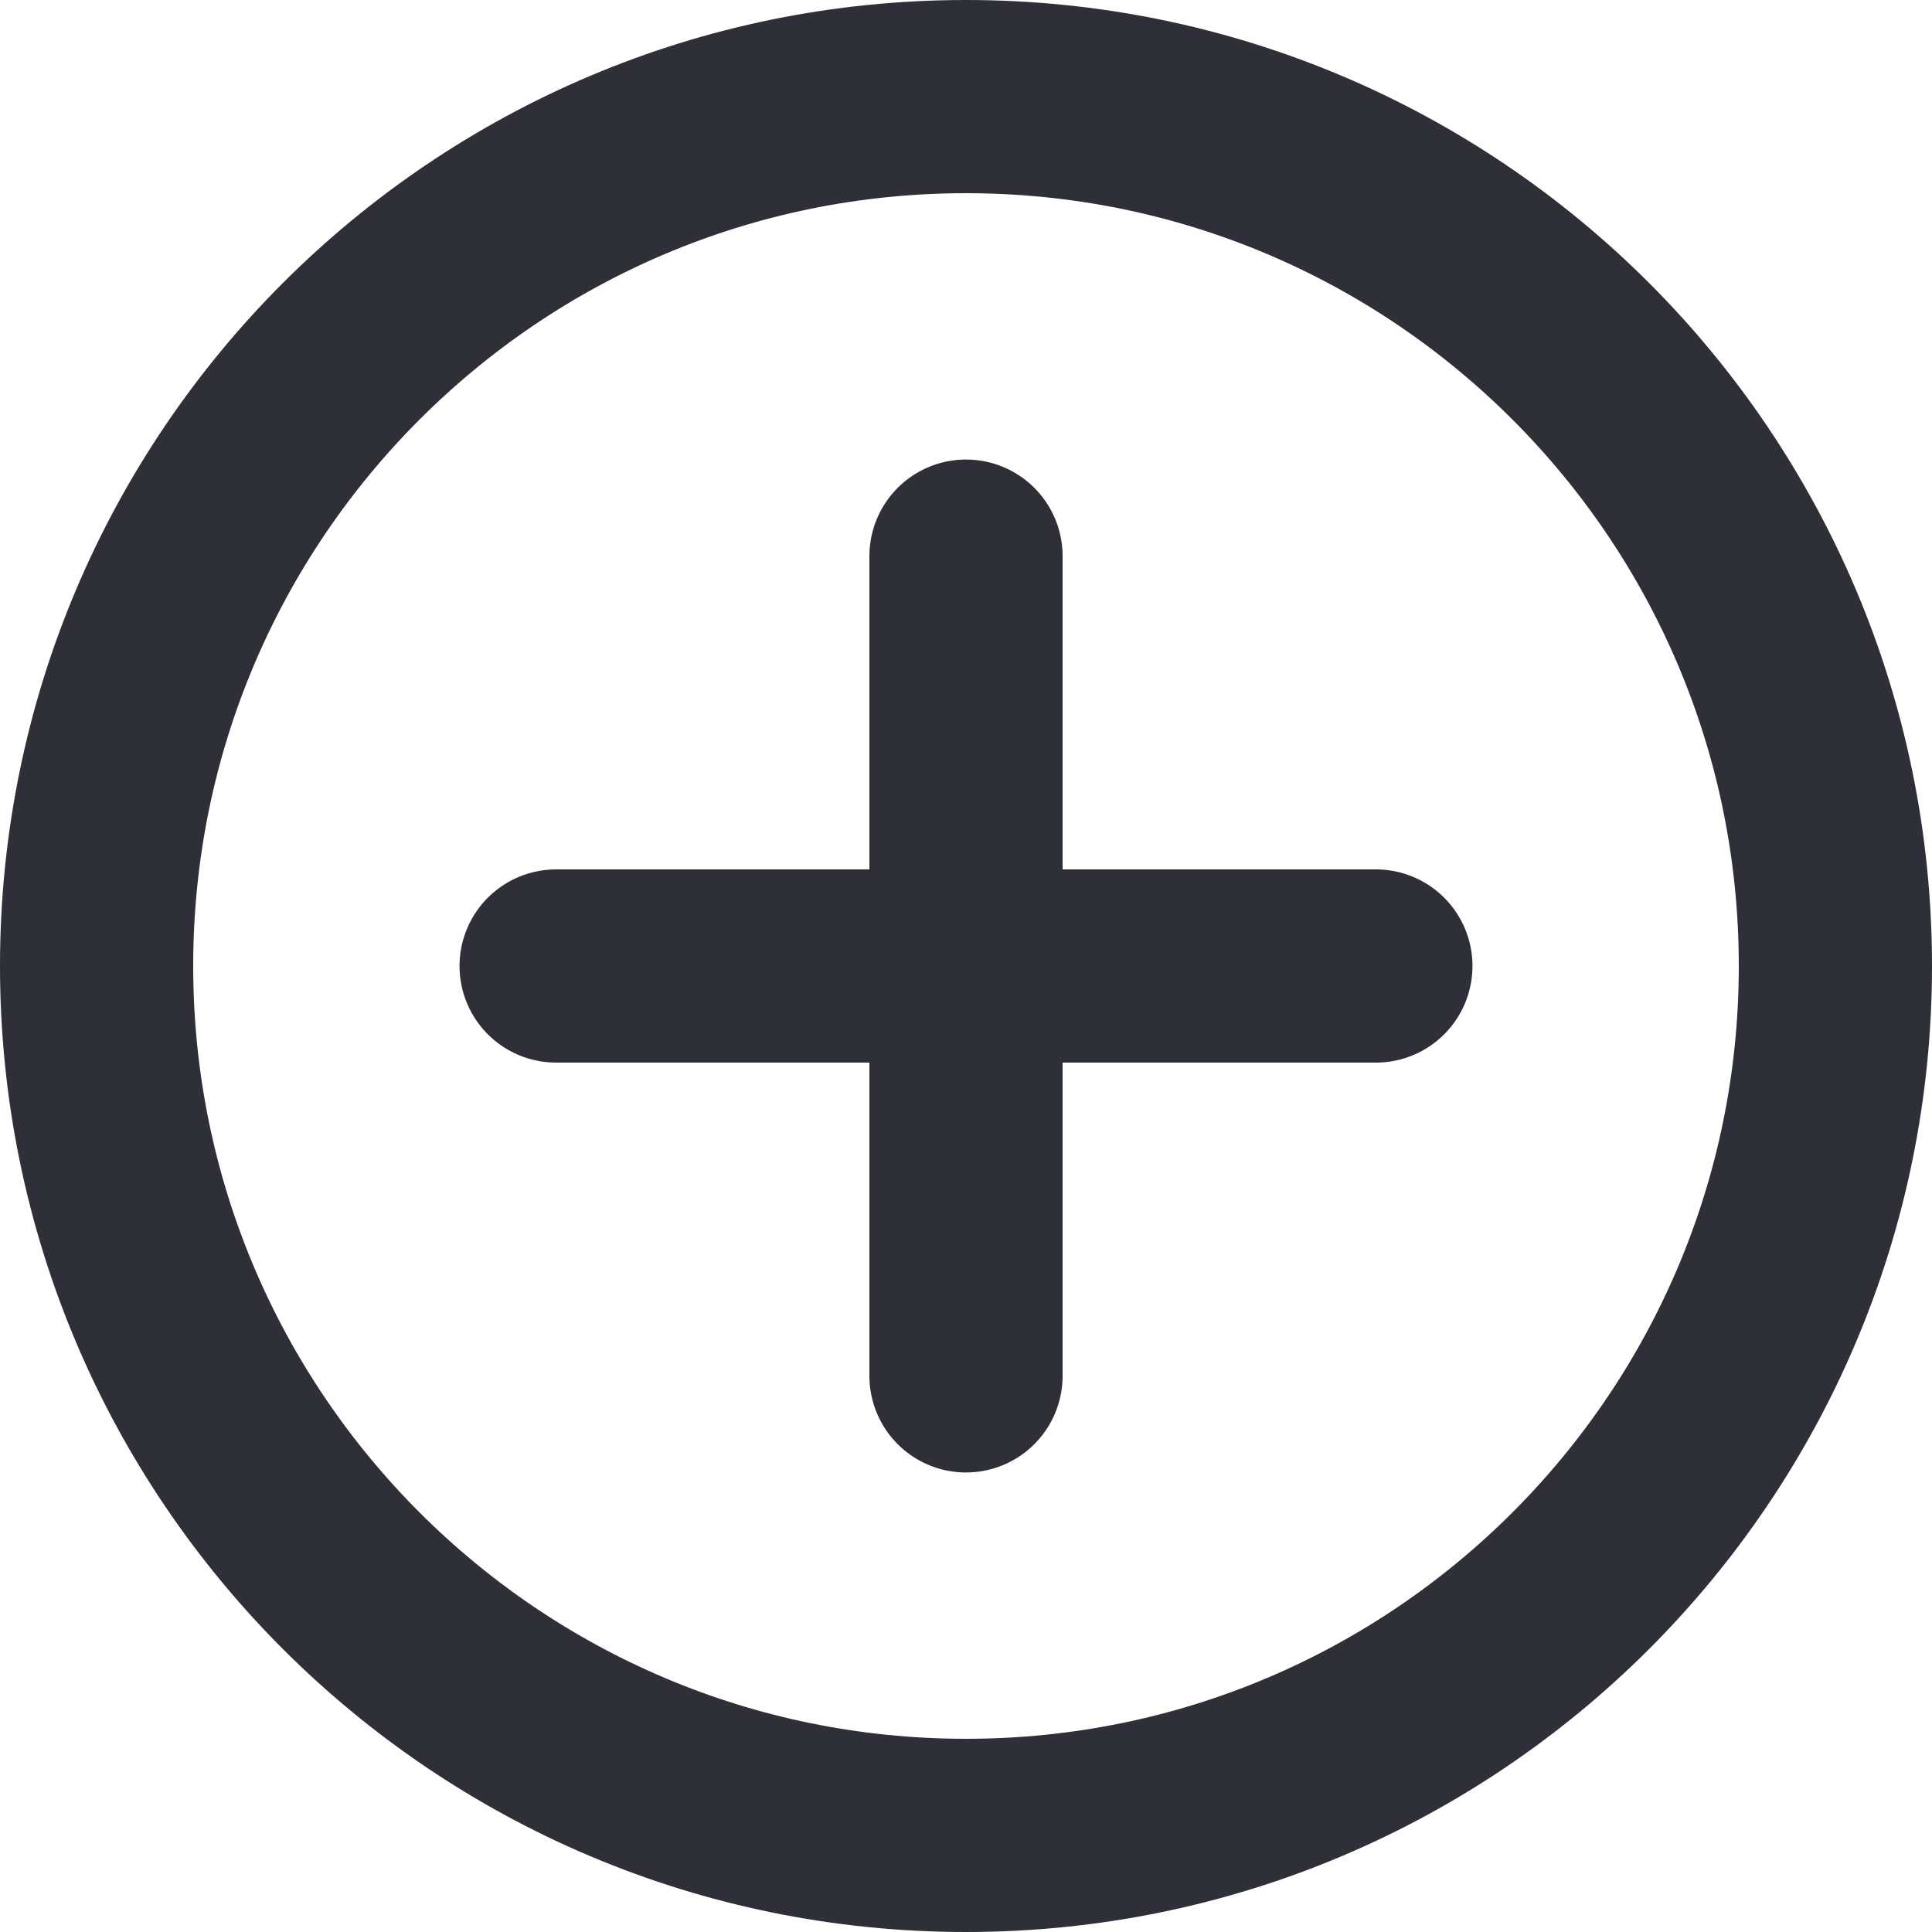
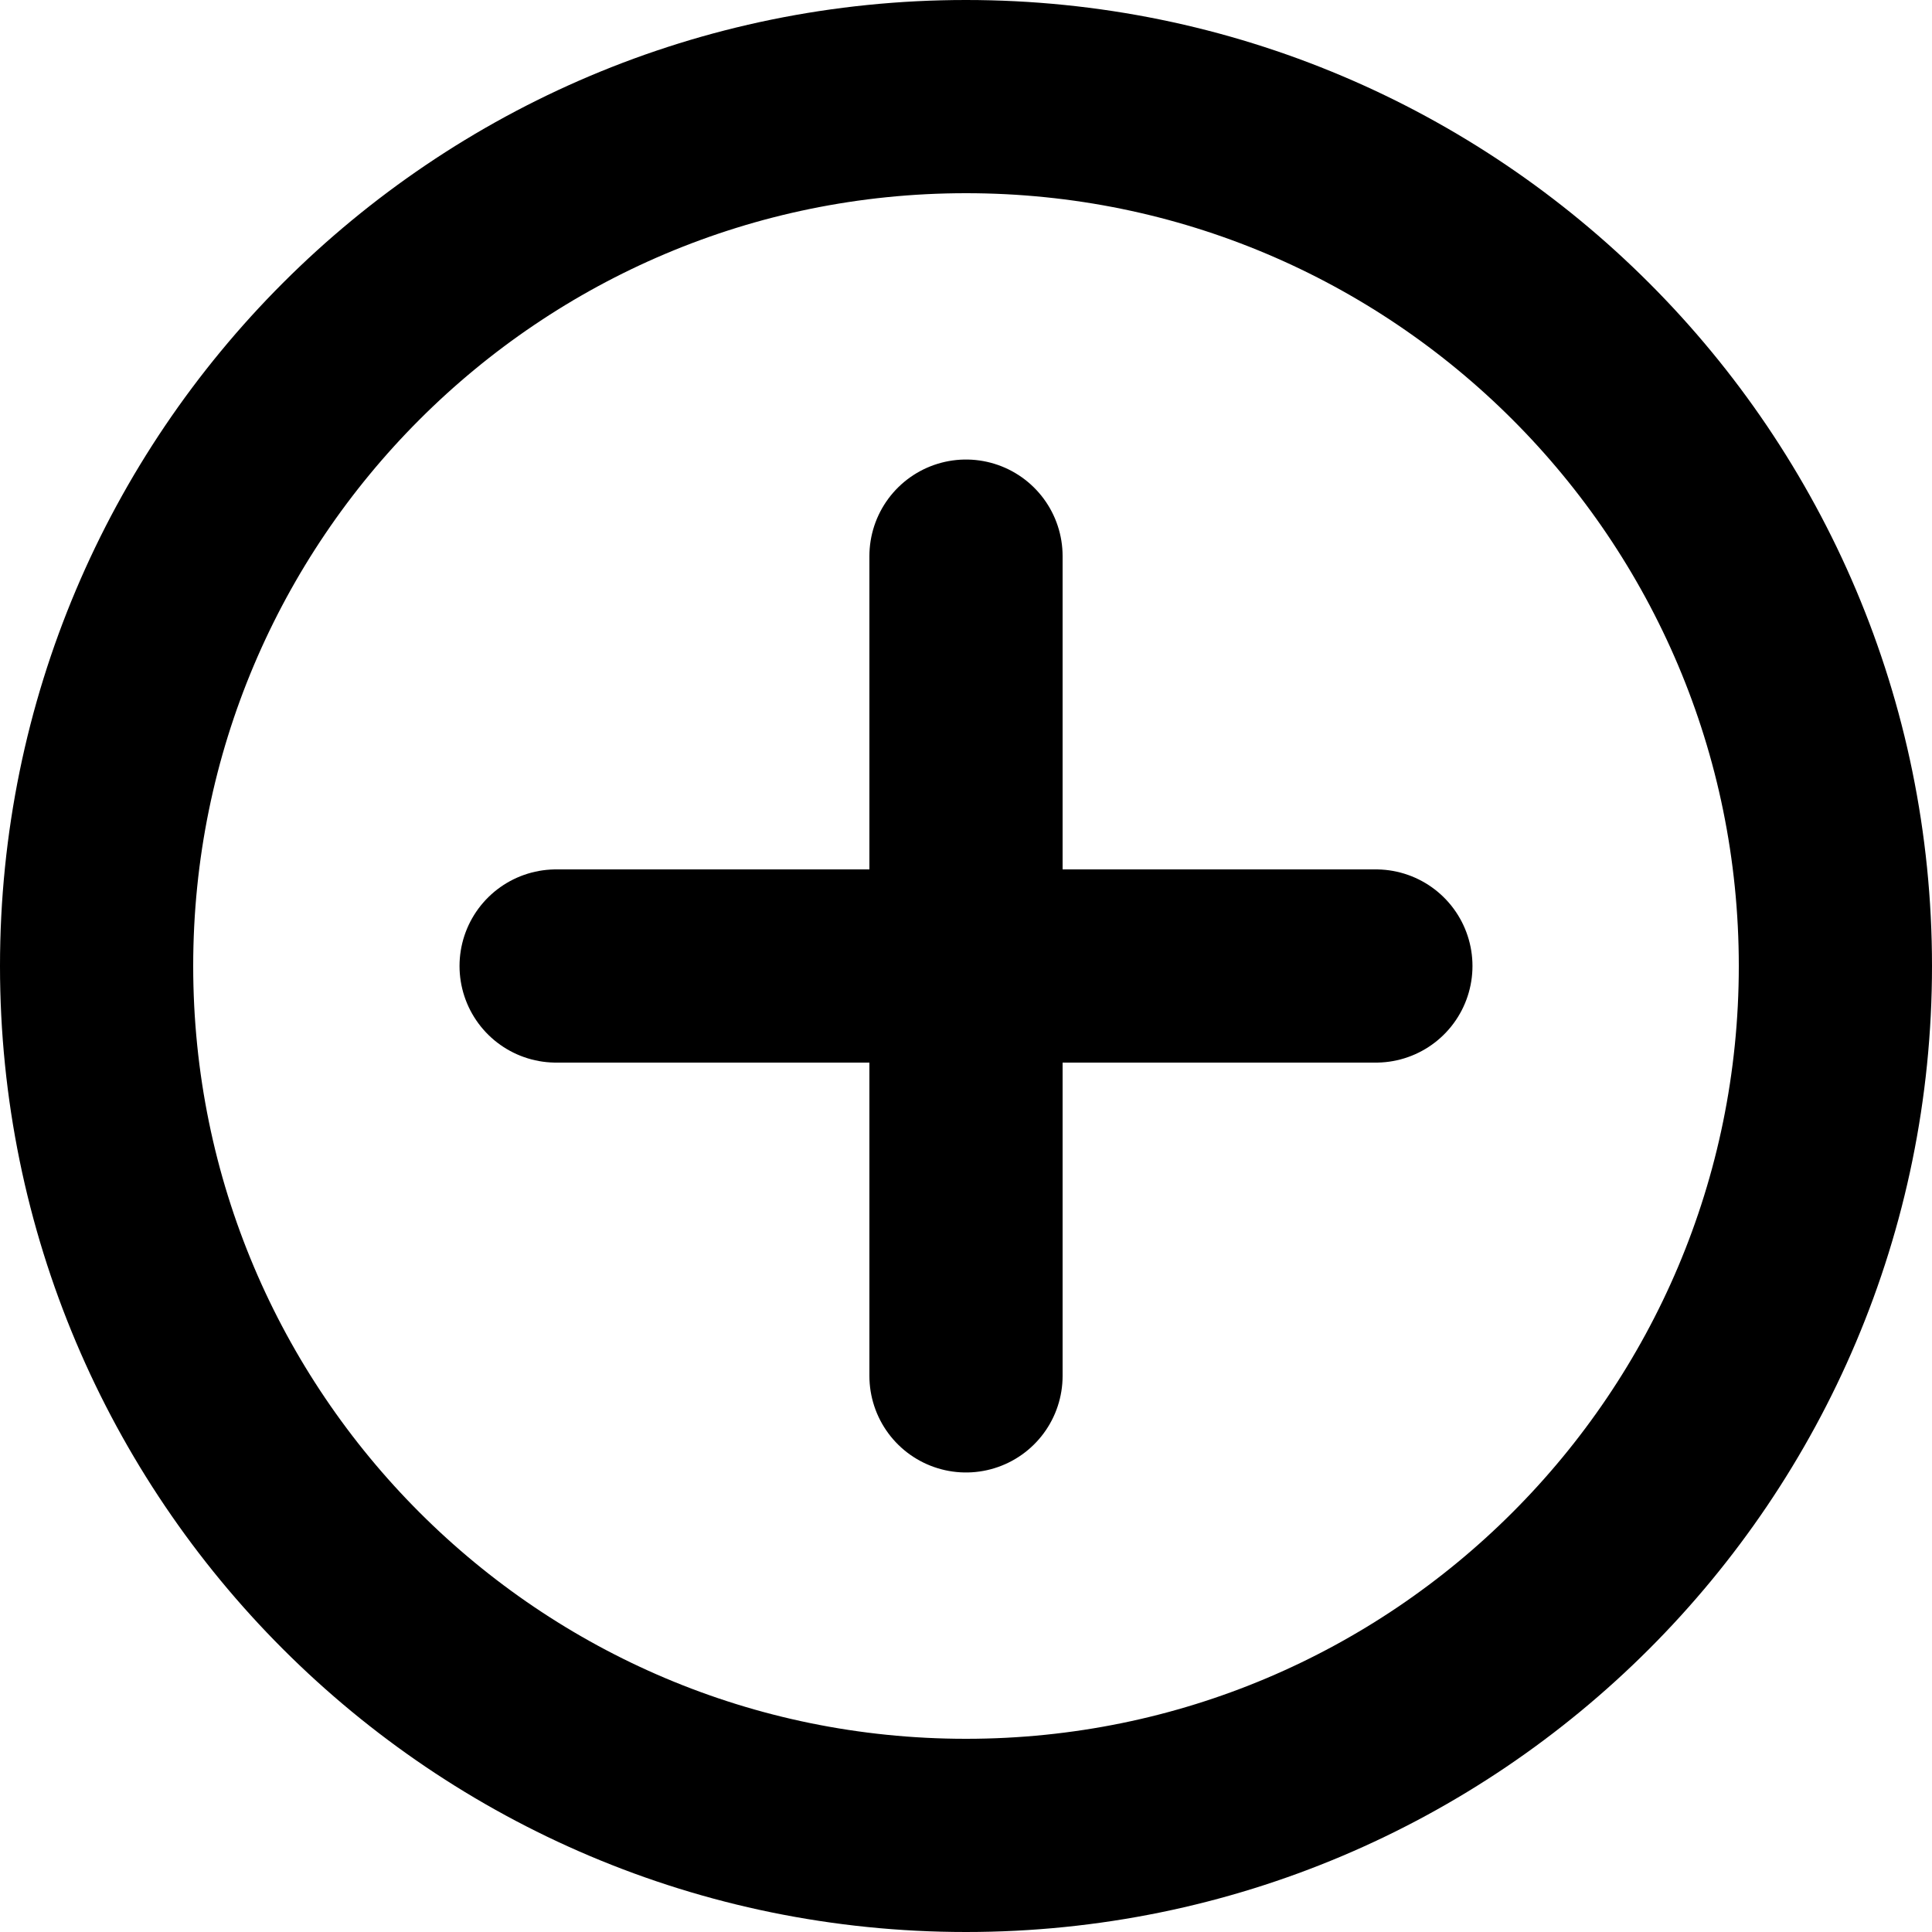
<svg xmlns="http://www.w3.org/2000/svg" width="20" height="20" fill="none" viewBox="0 0 20 20">
-   <path stroke="#2F2F38" stroke-linecap="round" stroke-linejoin="round" stroke-width="2" d="M10 5.757v8.486M5.757 10h8.486M19 10a9 9 0 1 1-18 0 9 9 0 0 1 18 0Z" />
+   <path stroke="currentColor" stroke-linecap="round" stroke-linejoin="round" stroke-width="2" d="M10 5.757v8.486M5.757 10h8.486M19 10a9 9 0 1 1-18 0 9 9 0 0 1 18 0Z" />
</svg>
